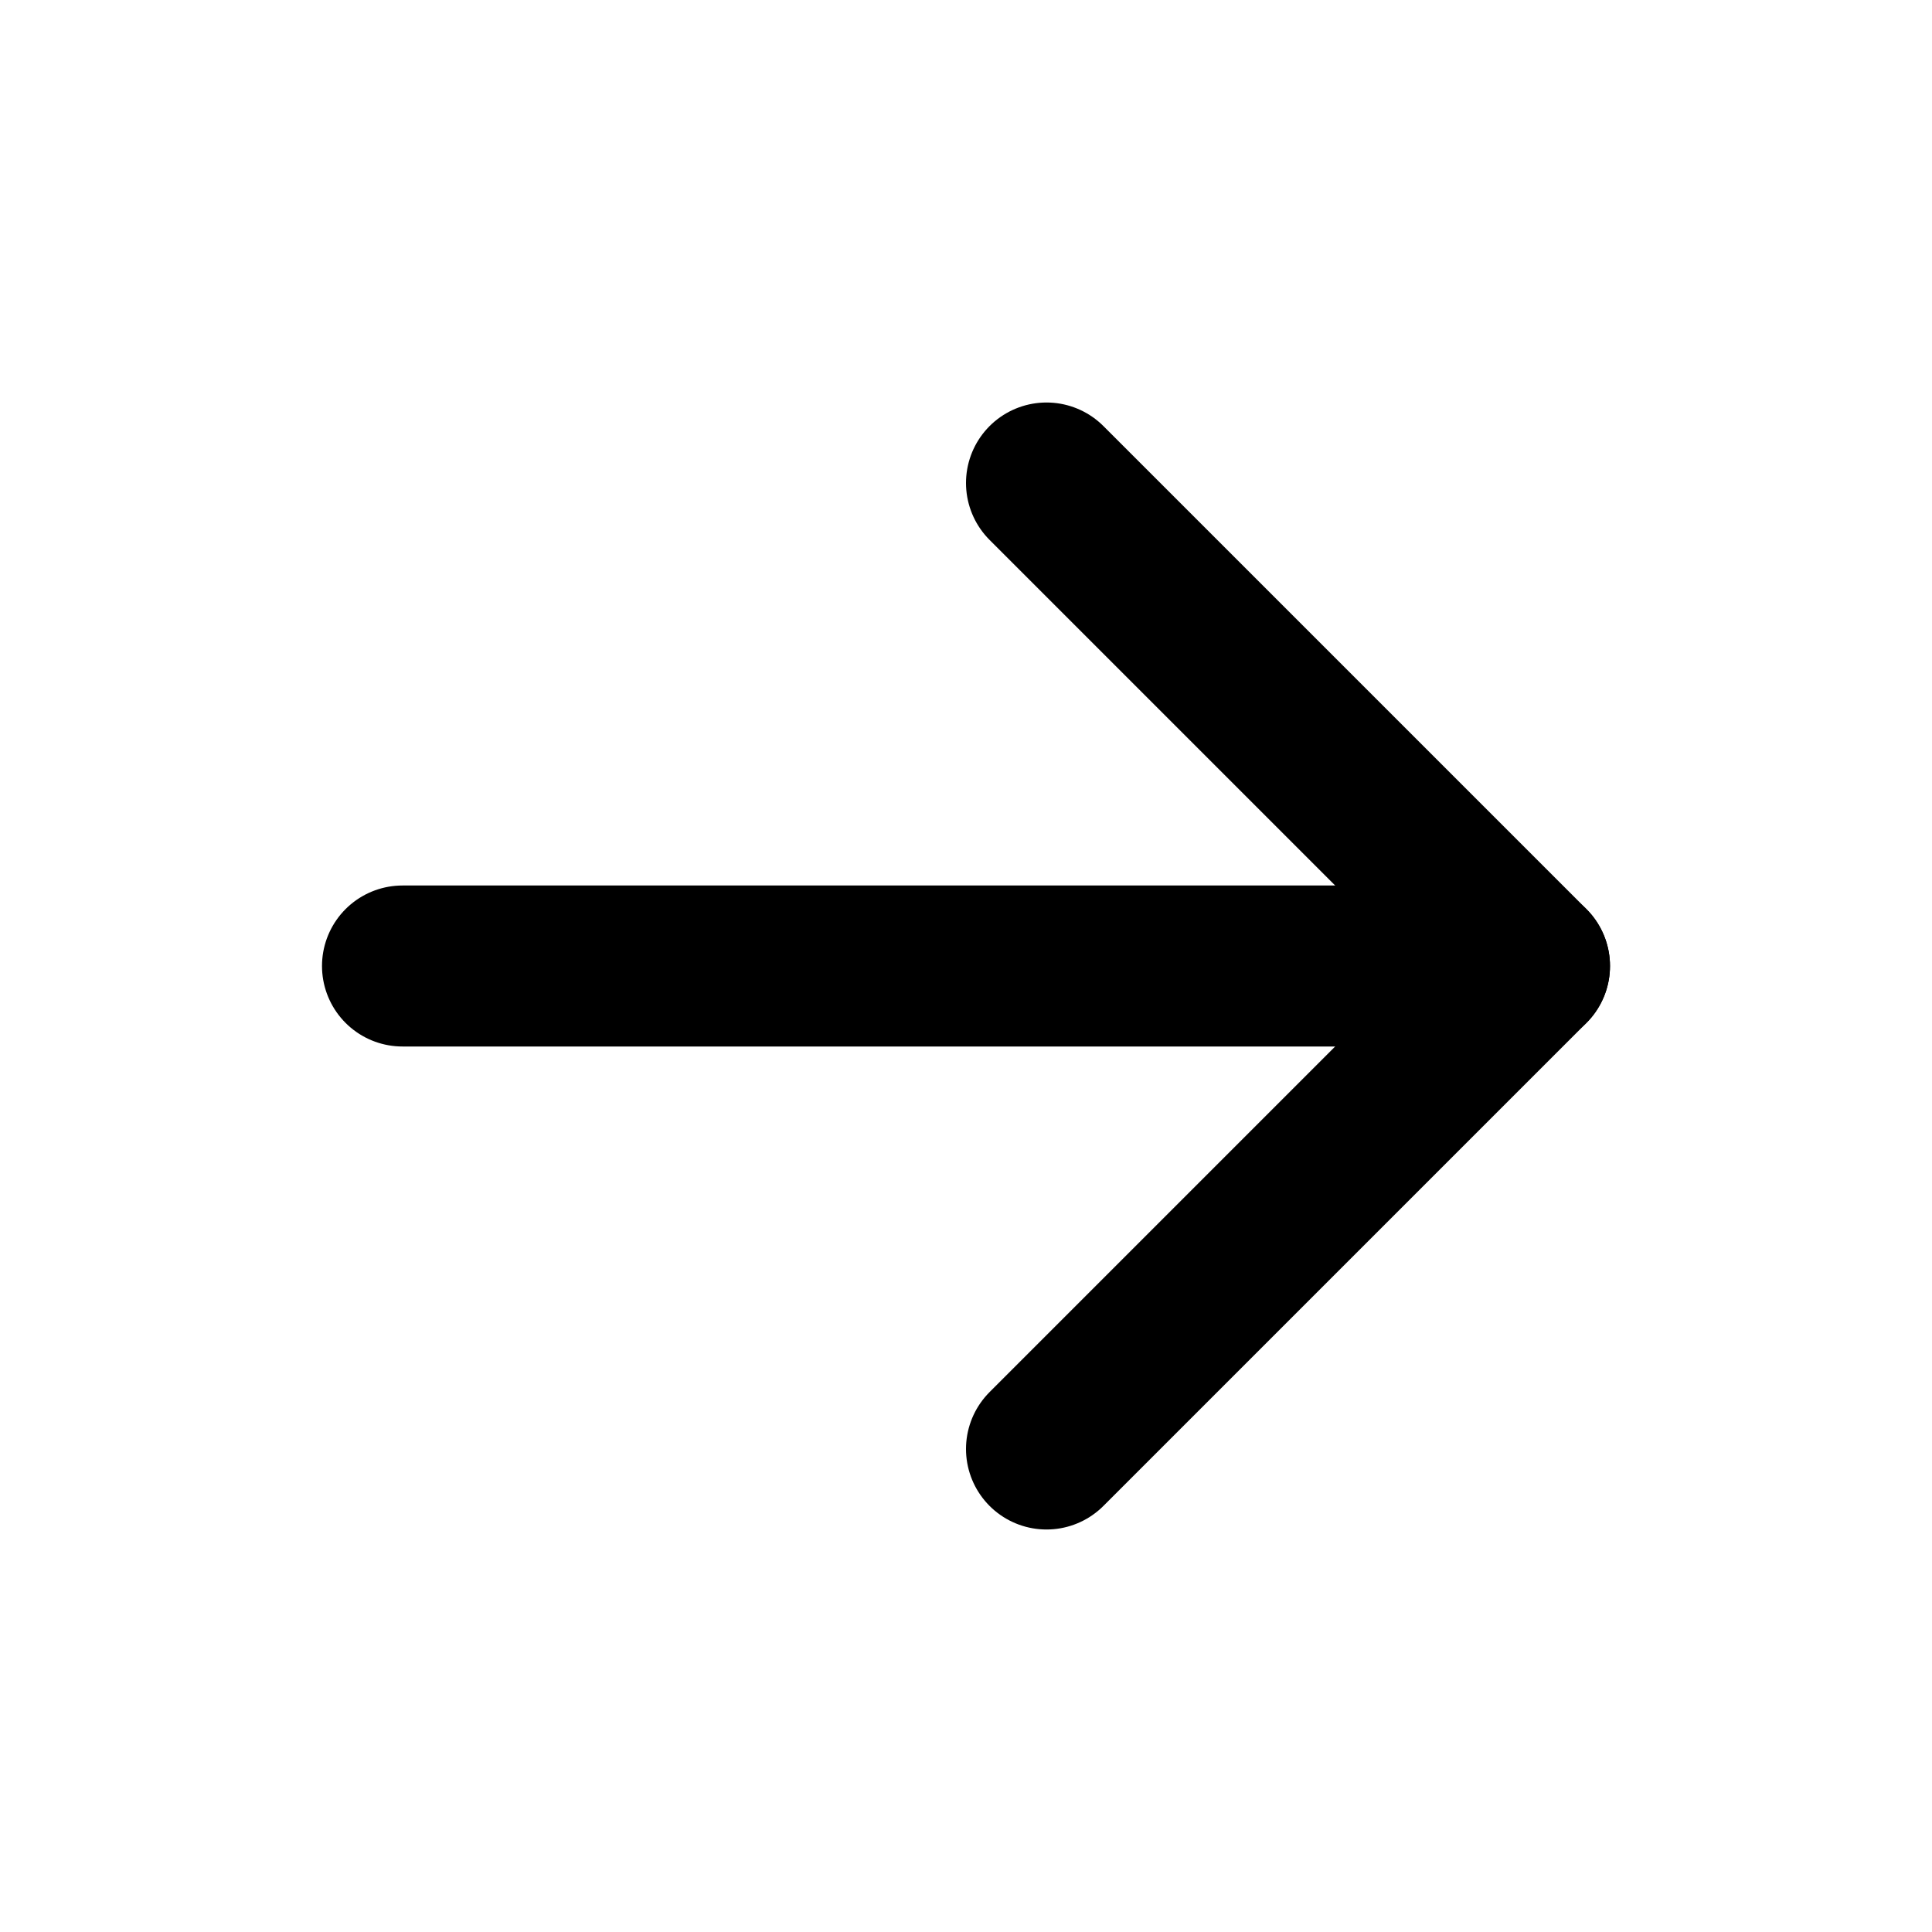
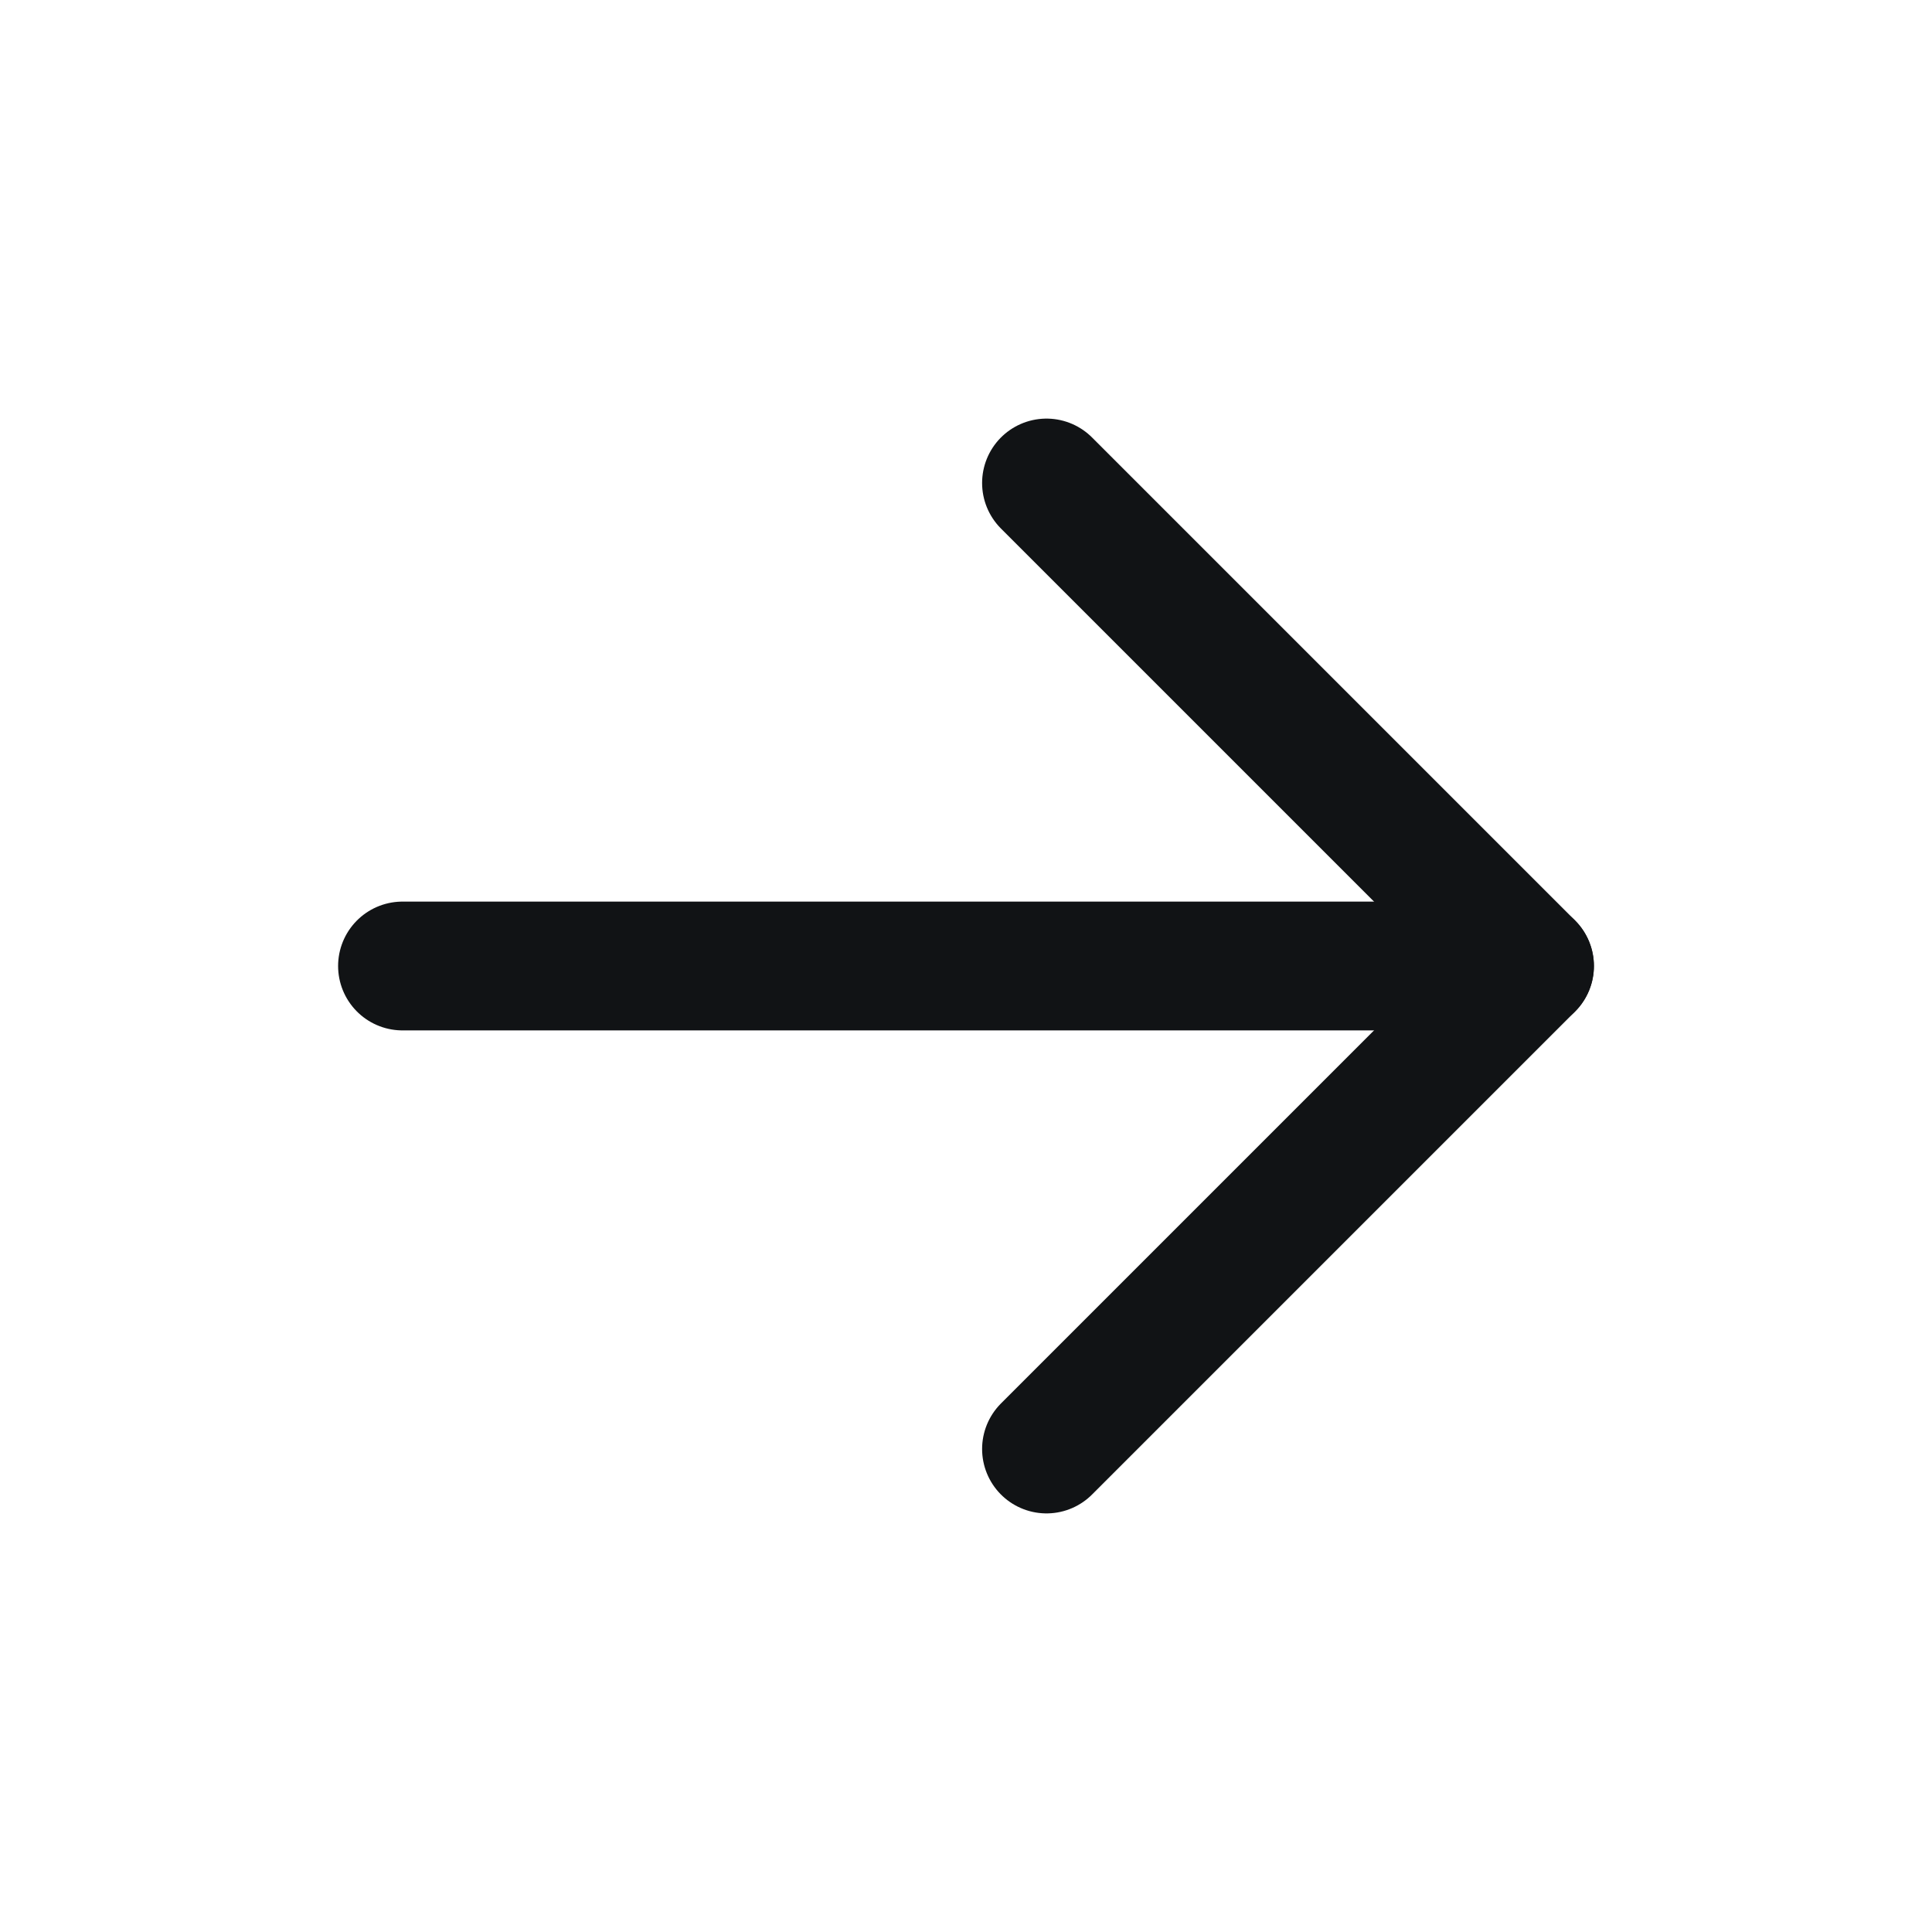
- <svg xmlns="http://www.w3.org/2000/svg" viewBox="0 0 24 24" width="24" height="24" fill="none" stroke="currentColor" stroke-width="2" stroke-linecap="round" stroke-linejoin="round">
+ <svg xmlns="http://www.w3.org/2000/svg" viewBox="0 0 24 24" width="24" height="24" fill="none" stroke="#111315" stroke-width="1.6" stroke-linecap="round" stroke-linejoin="round">
  <path d="M5 12h14" />
  <path d="M13 6l6 6-6 6" />
</svg>
